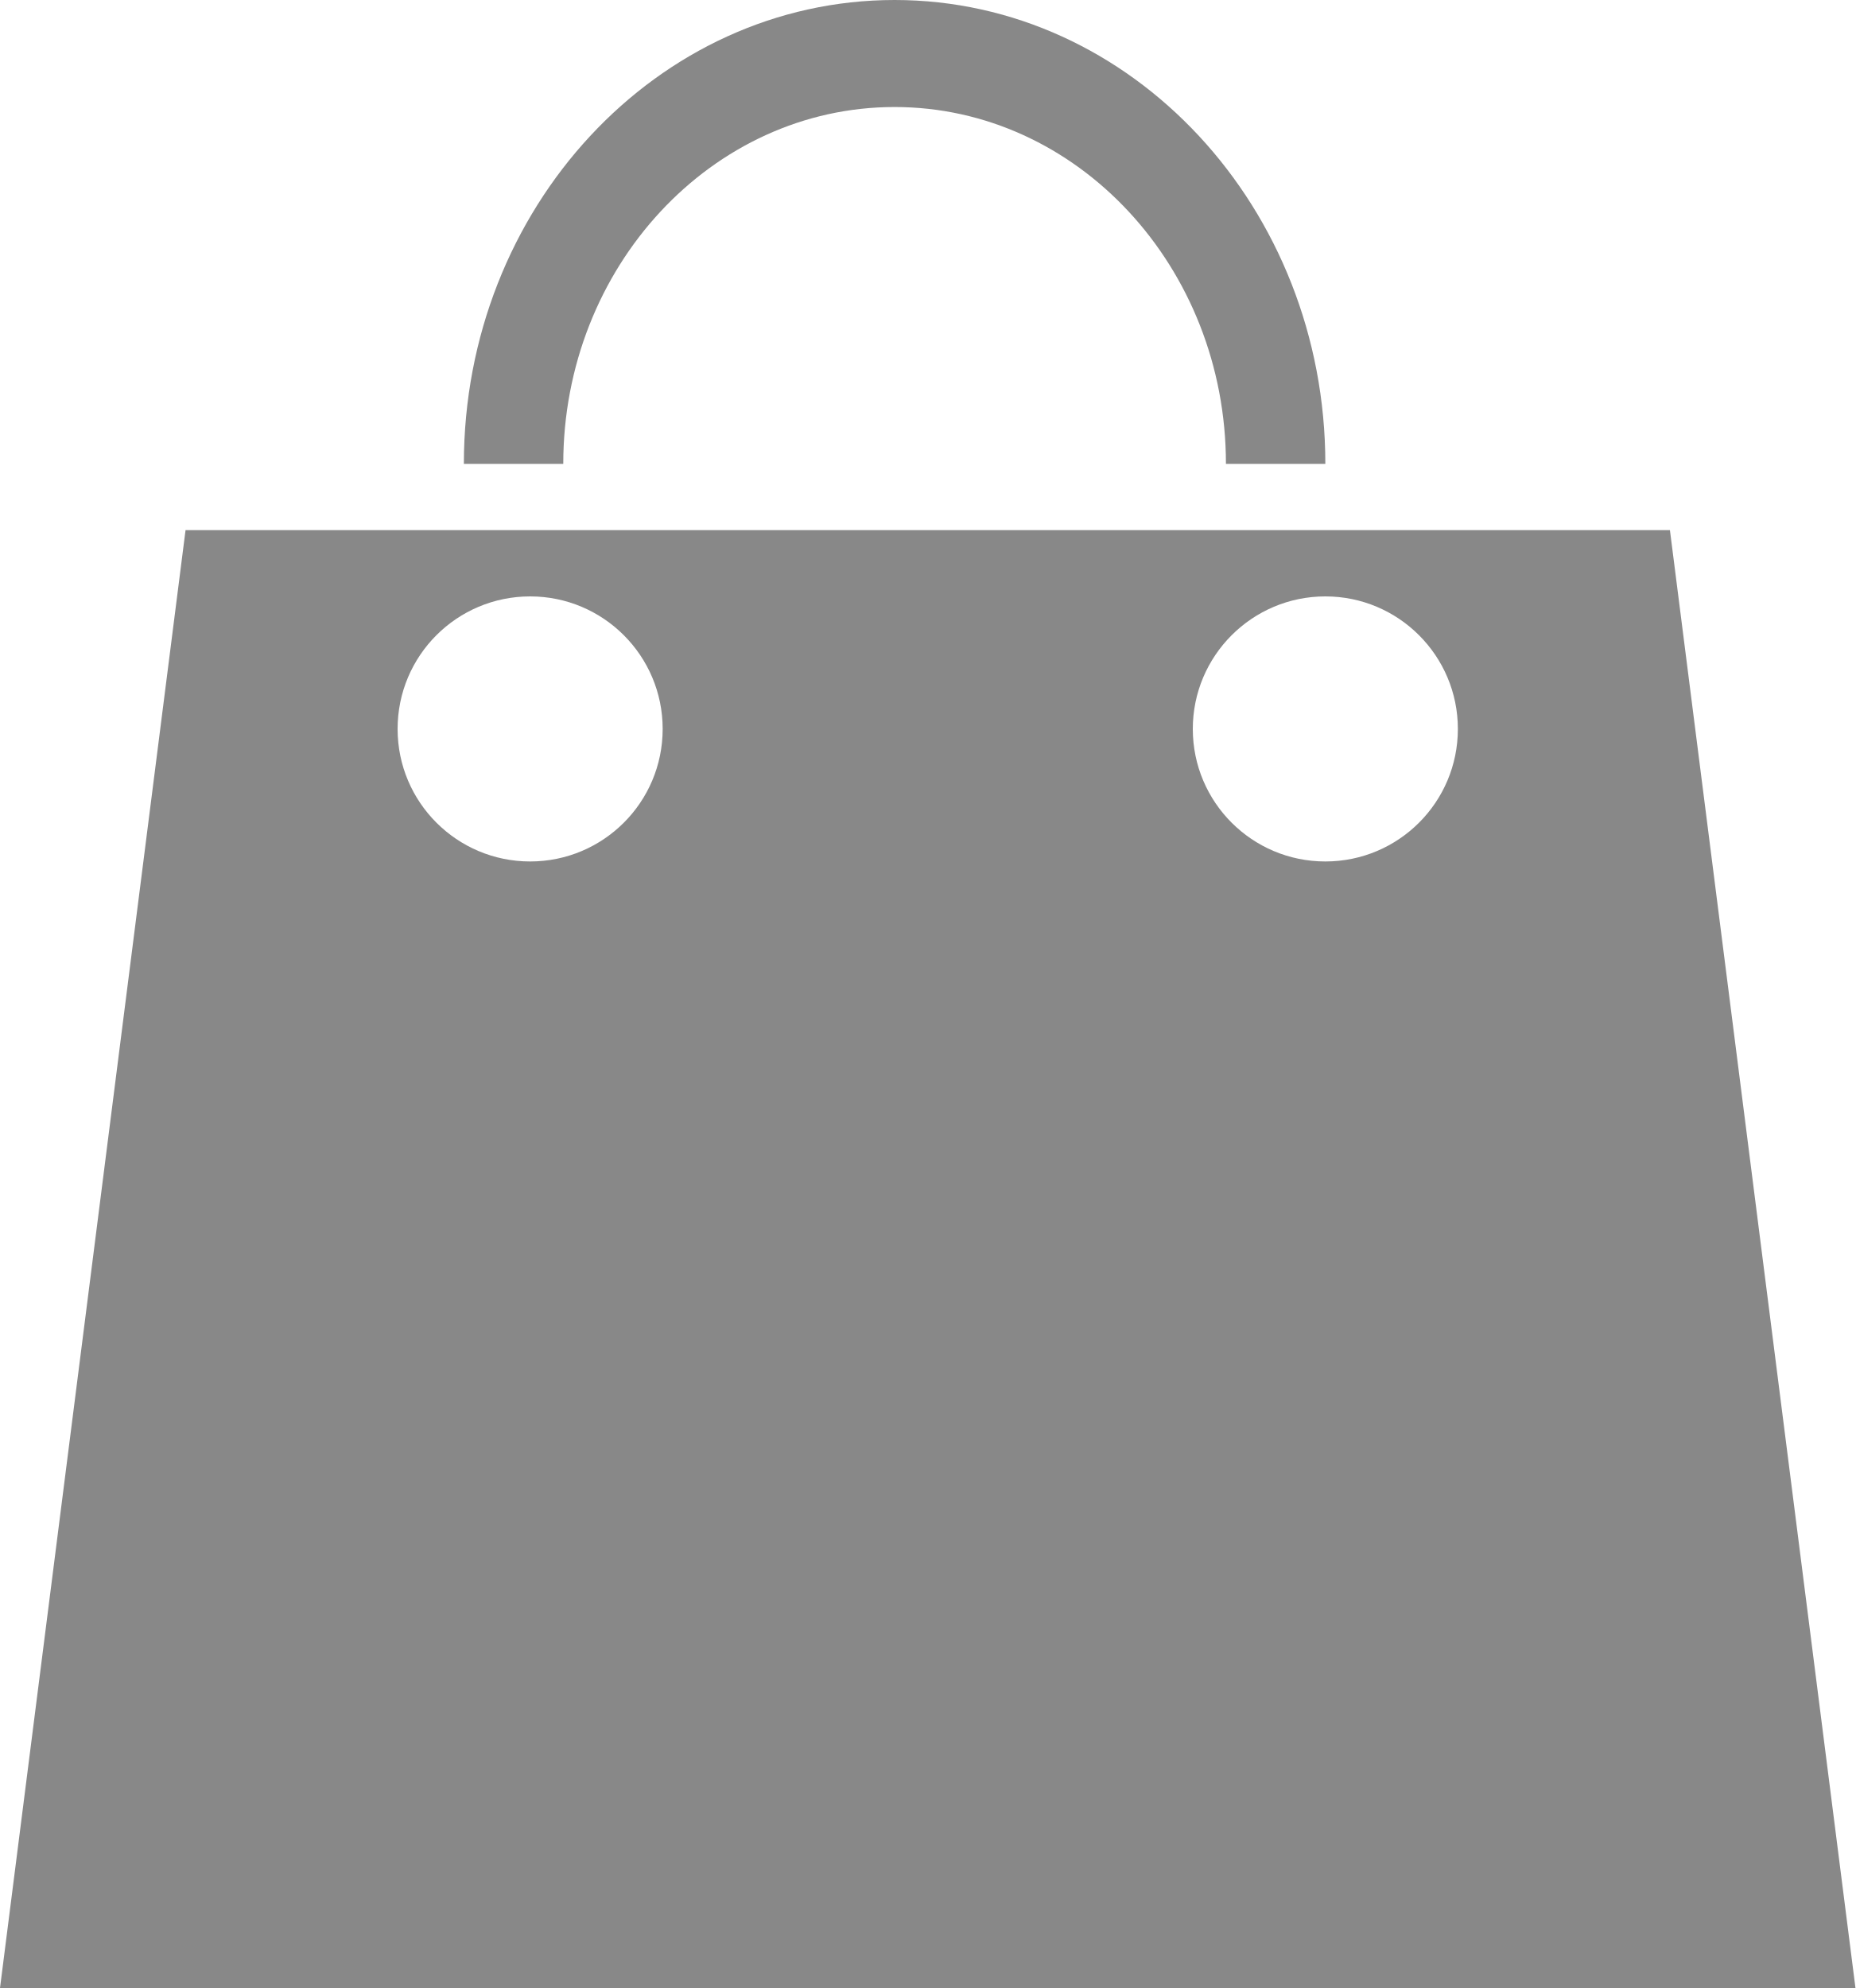
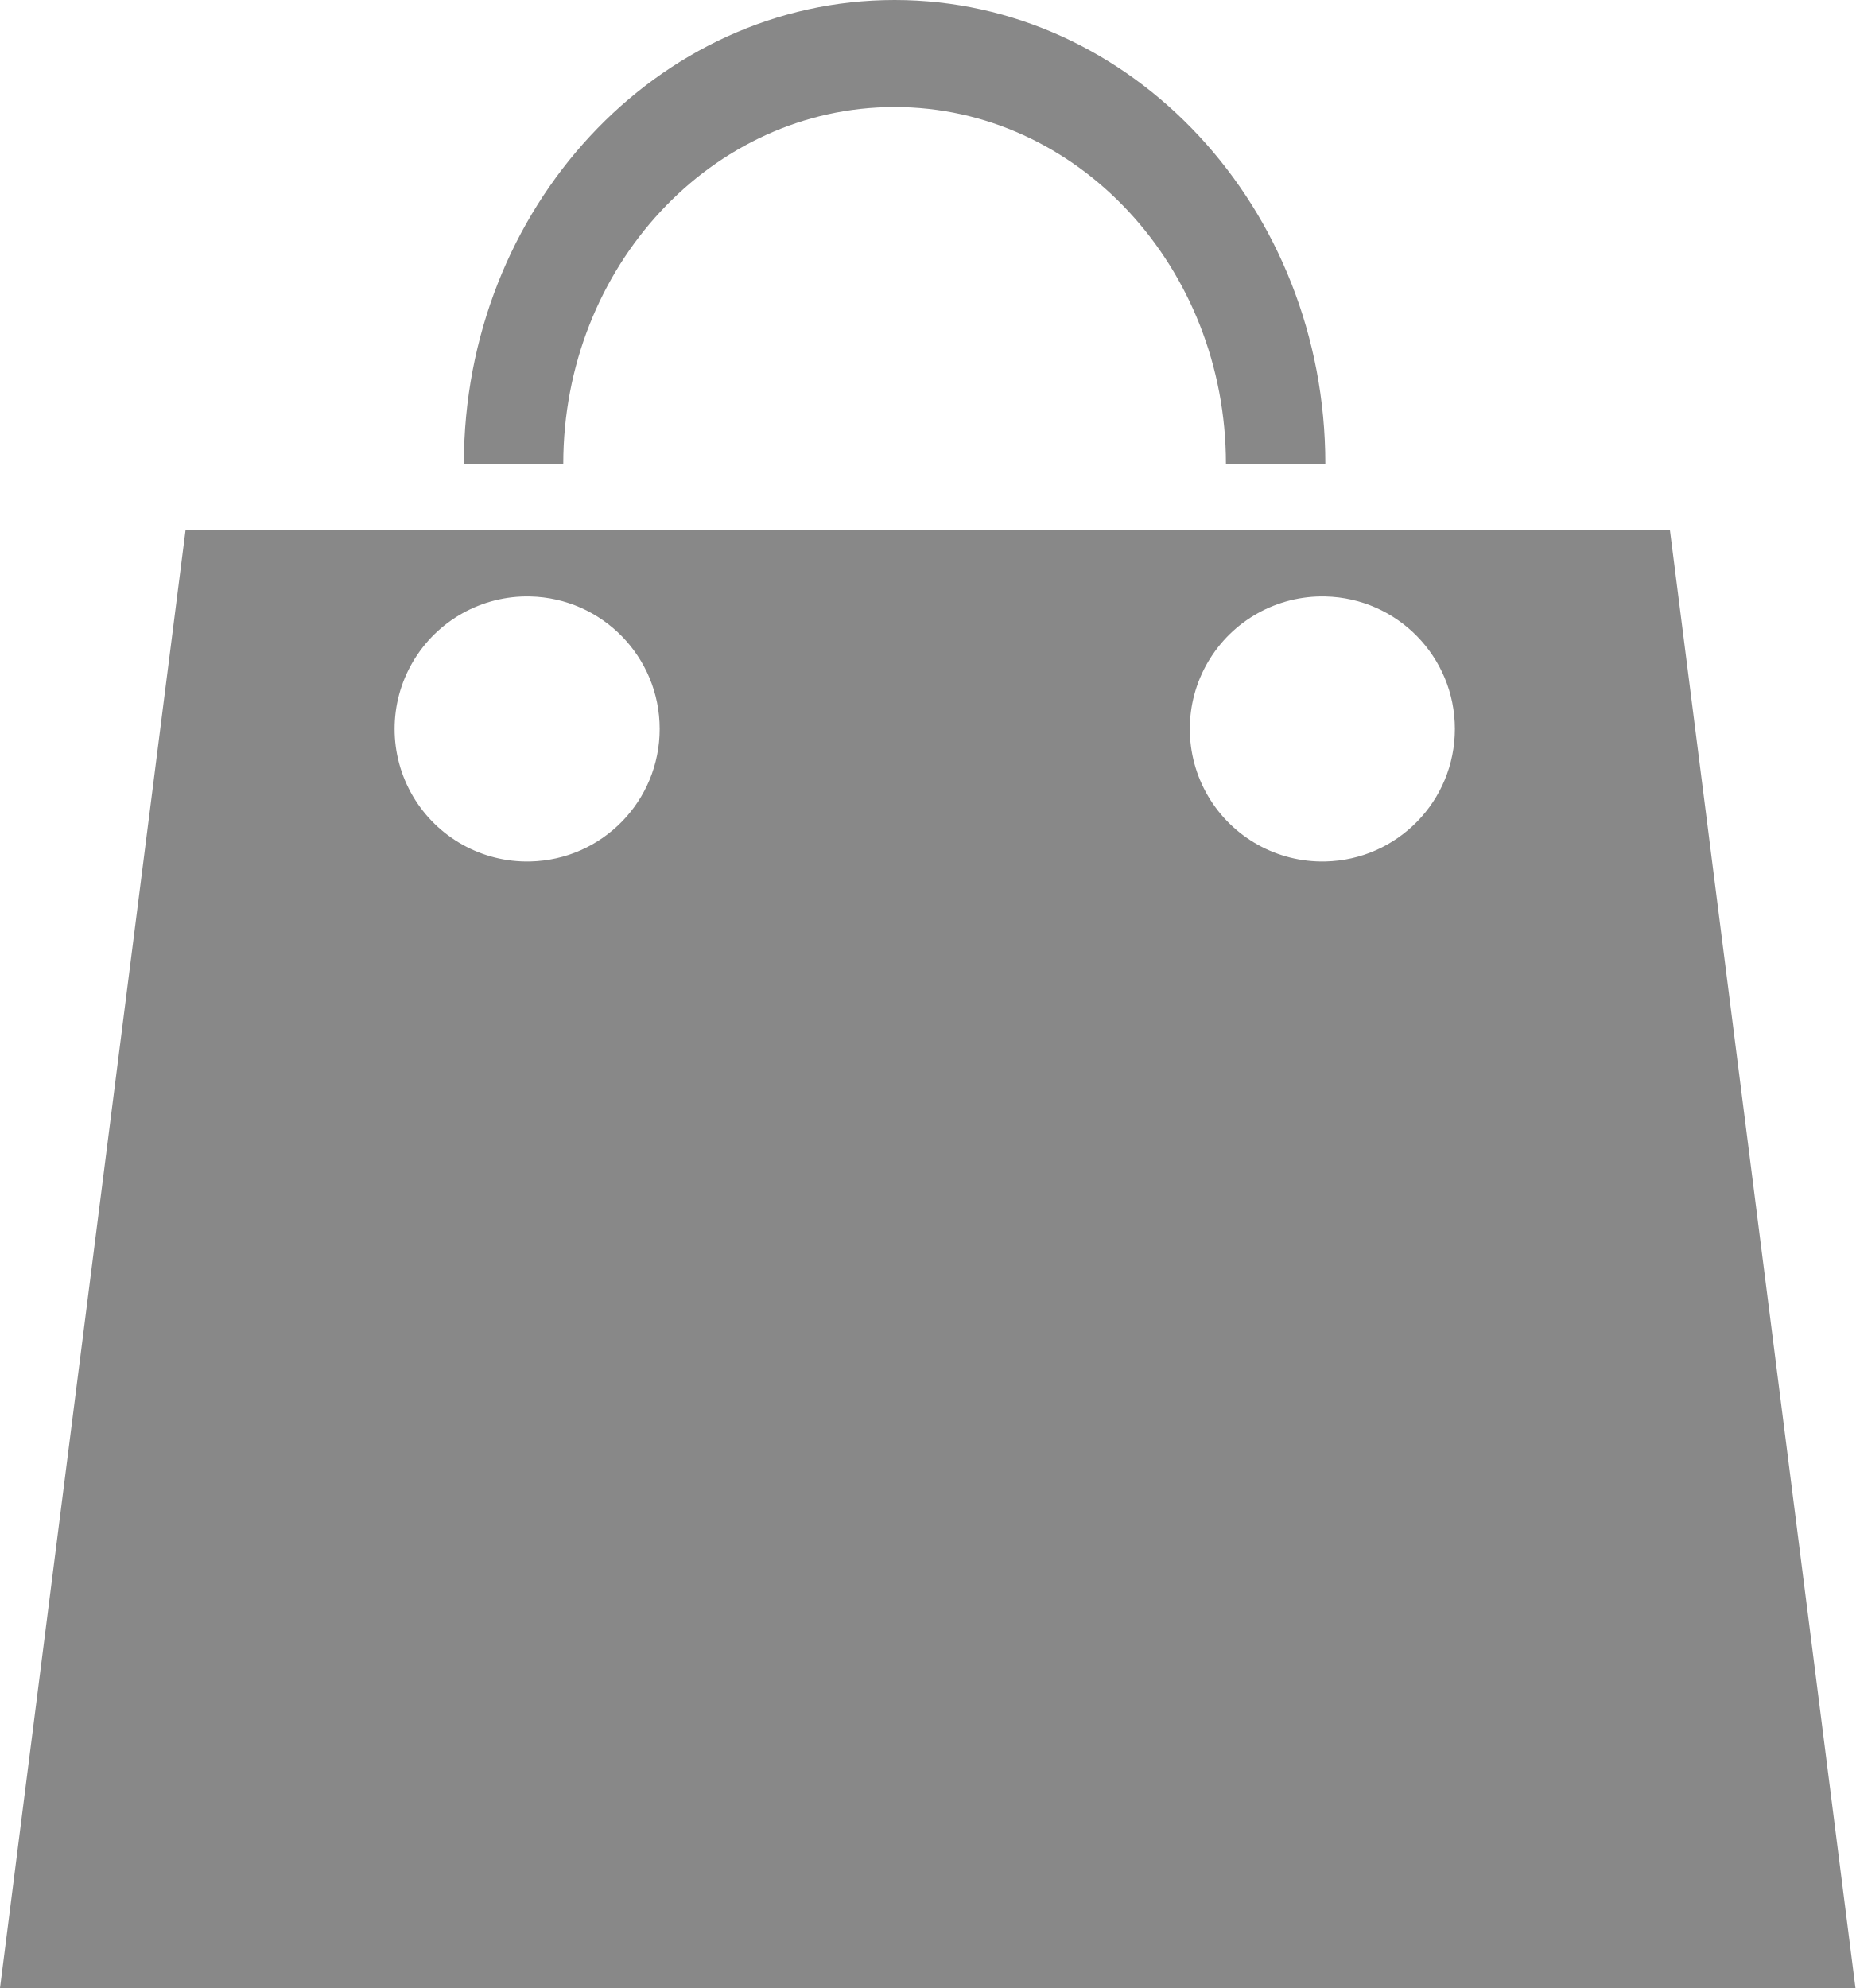
- <svg xmlns="http://www.w3.org/2000/svg" width="28px" height="30px" viewBox="0 0 28 30" version="1.1">
-   <defs />
-   <g id="p" stroke="none" stroke-width="1" fill="none" fill-rule="evenodd">
-     <g id="mall" fill="#888888">
-       <path d="M-1.77635684e-15,30 L28,30 L25.2,8 C25.199,8 2.8,8 2.8,8 L-1.77635684e-15,30 Z M8,13 C6.896,13 6,12.106 6,11 C6,9.894 6.896,9 8,9 C9.104,9 10,9.896 10,11 C10,12.106 9.104,13 8,13 L8,13 Z M20,13 C18.896,13 18,12.106 18,11 C18,9.896 18.896,9 20,9 C21.104,9 22,9.896 22,11 C22,12.104 21.106,13 20,13 Z M13.5,0 C9.916,0 7,3.14 7,7 L8.5,7 C8.5,4.031 10.743,1.615 13.5,1.615 C16.256,1.615 18.5,4.031 18.5,7 L20,7 C20,3.14 17.083,0 13.5,0 Z" id="Shape" />
-     </g>
-   </g>
+ <svg xmlns="http://www.w3.org/2000/svg" width="28" height="30">
+   <path d="M0 30h28L25.2 8H2.8L0 30Zm8-17a2 2 0 1 1-.001-3.999A2 2 0 0 1 8 13Zm12 0a2 2 0 1 1-.001-3.999A2 2 0 0 1 20 13ZM13.5 0C9.916 0 7 3.14 7 7h1.5c0-2.97 2.243-5.385 5-5.385 2.756 0 5 2.416 5 5.385H20c0-3.86-2.917-7-6.5-7Z" fill="#888" fill-rule="evenodd" />
</svg>
